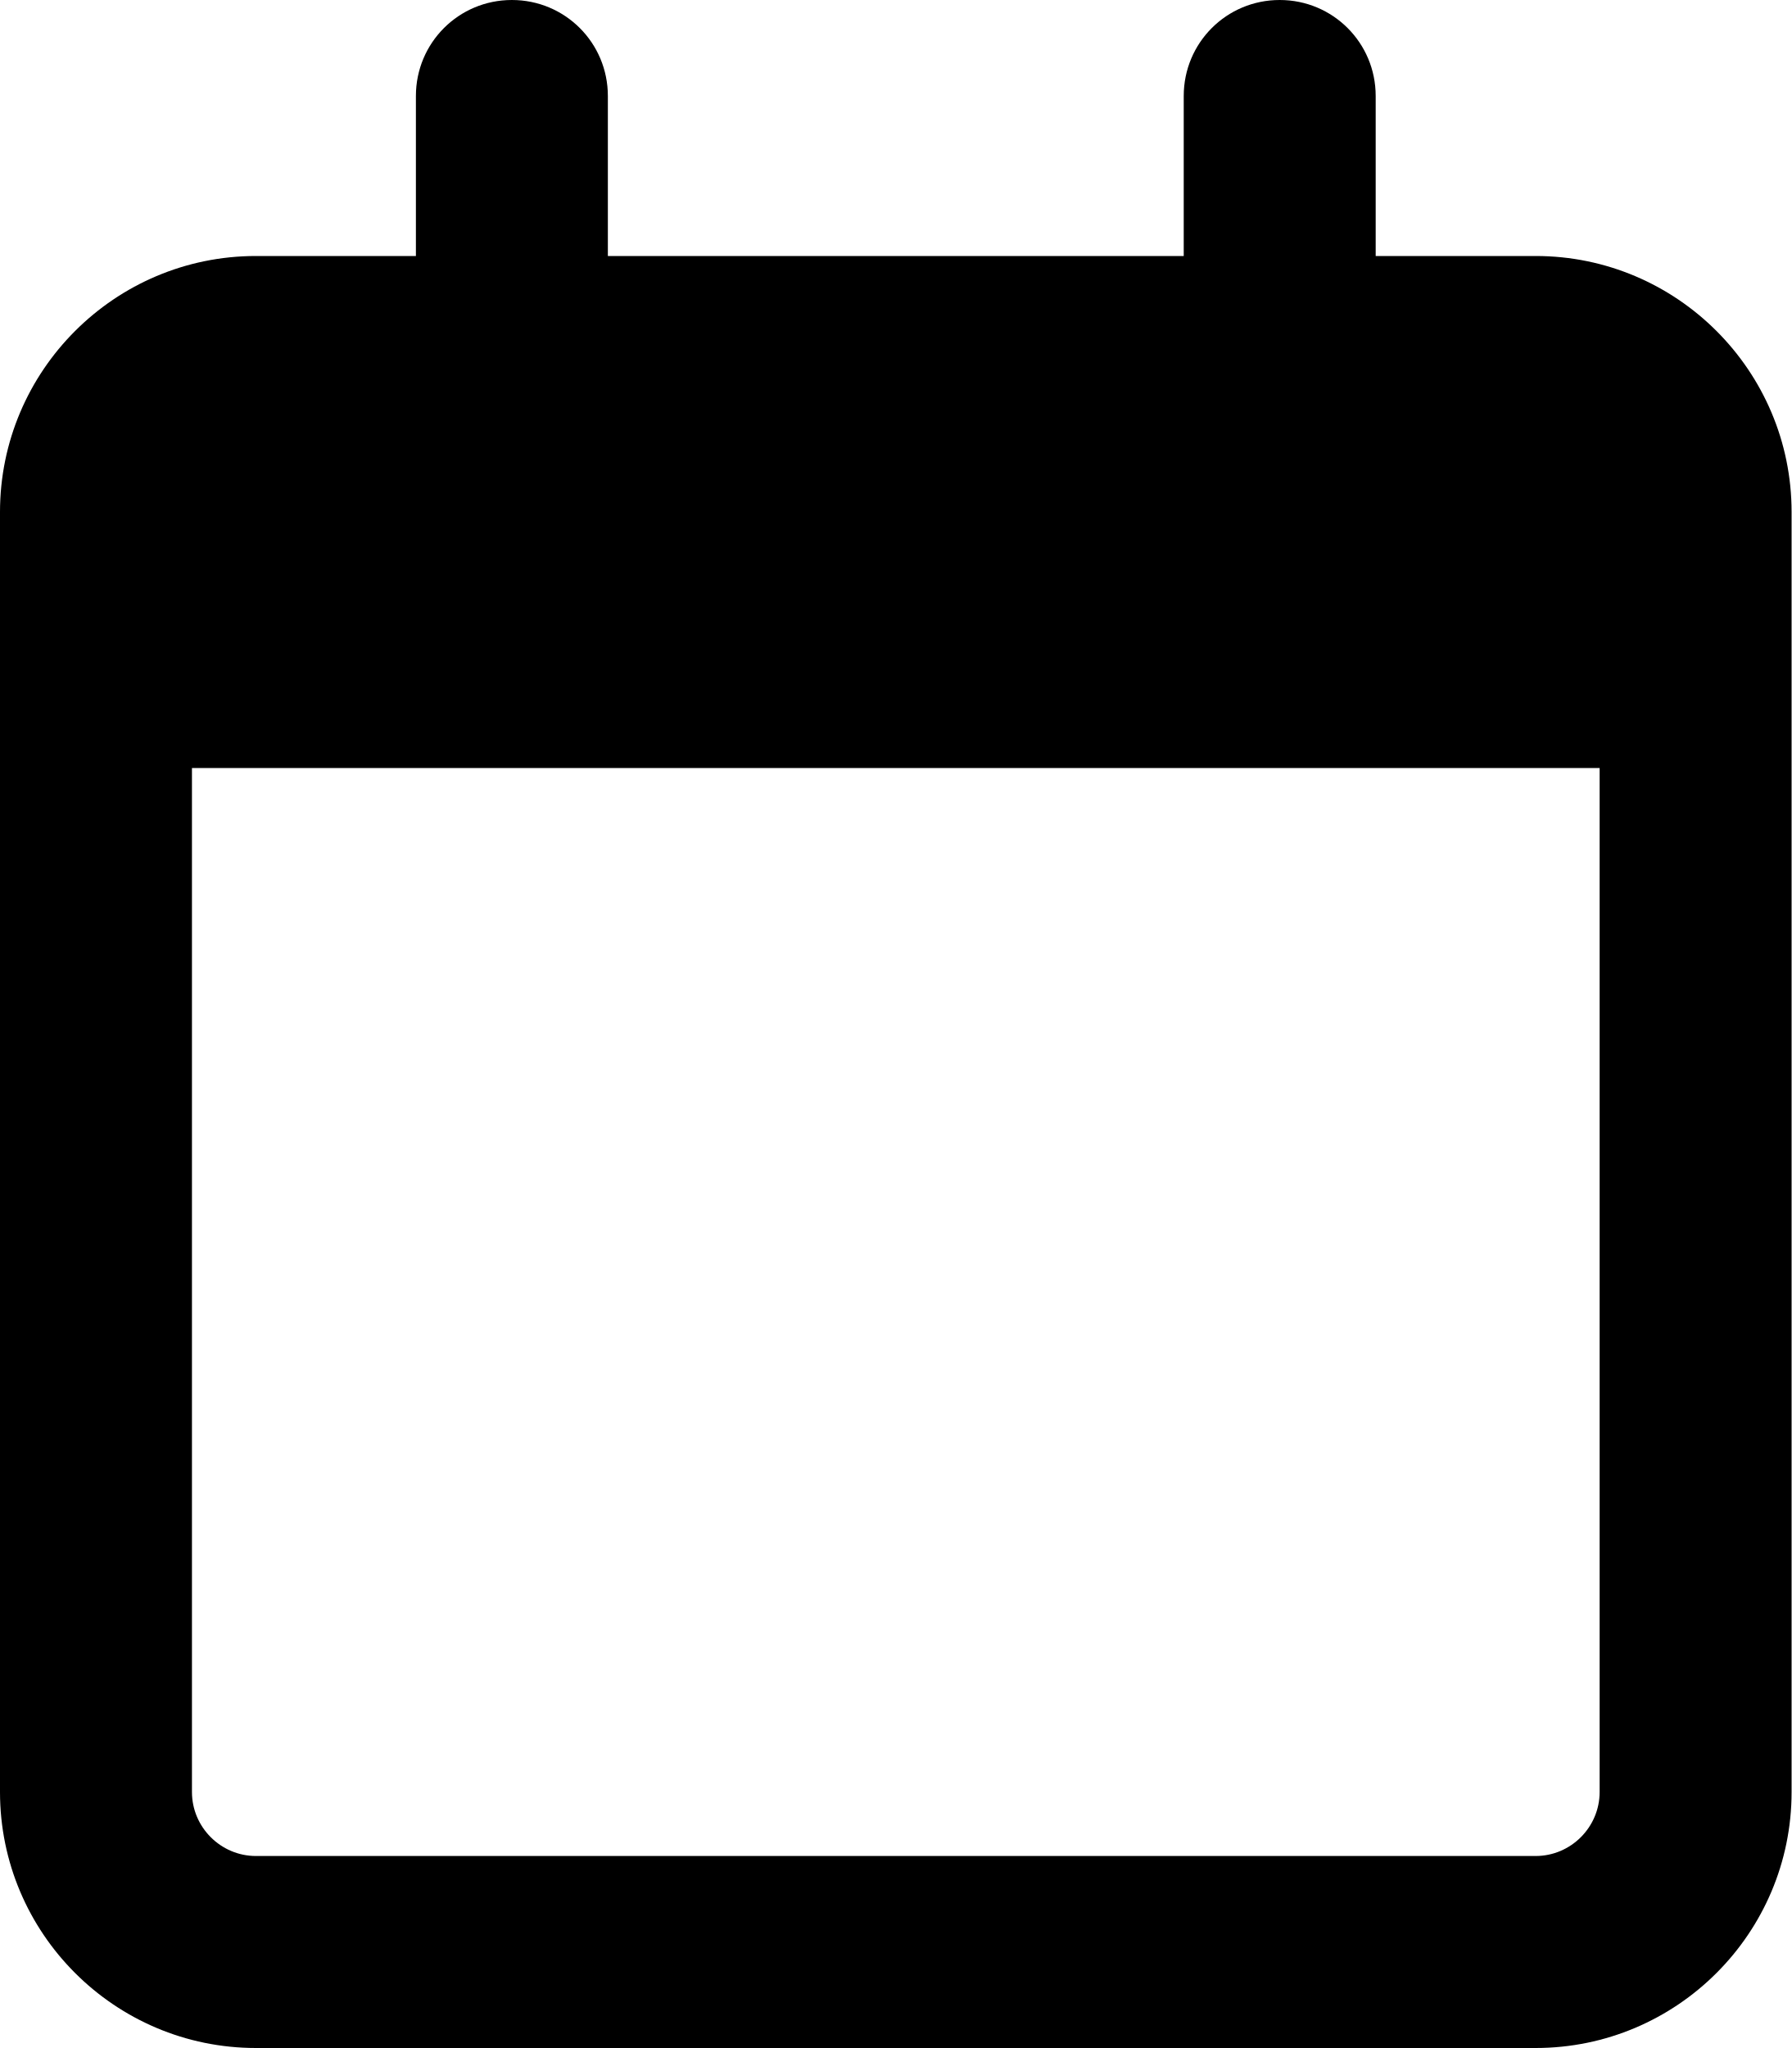
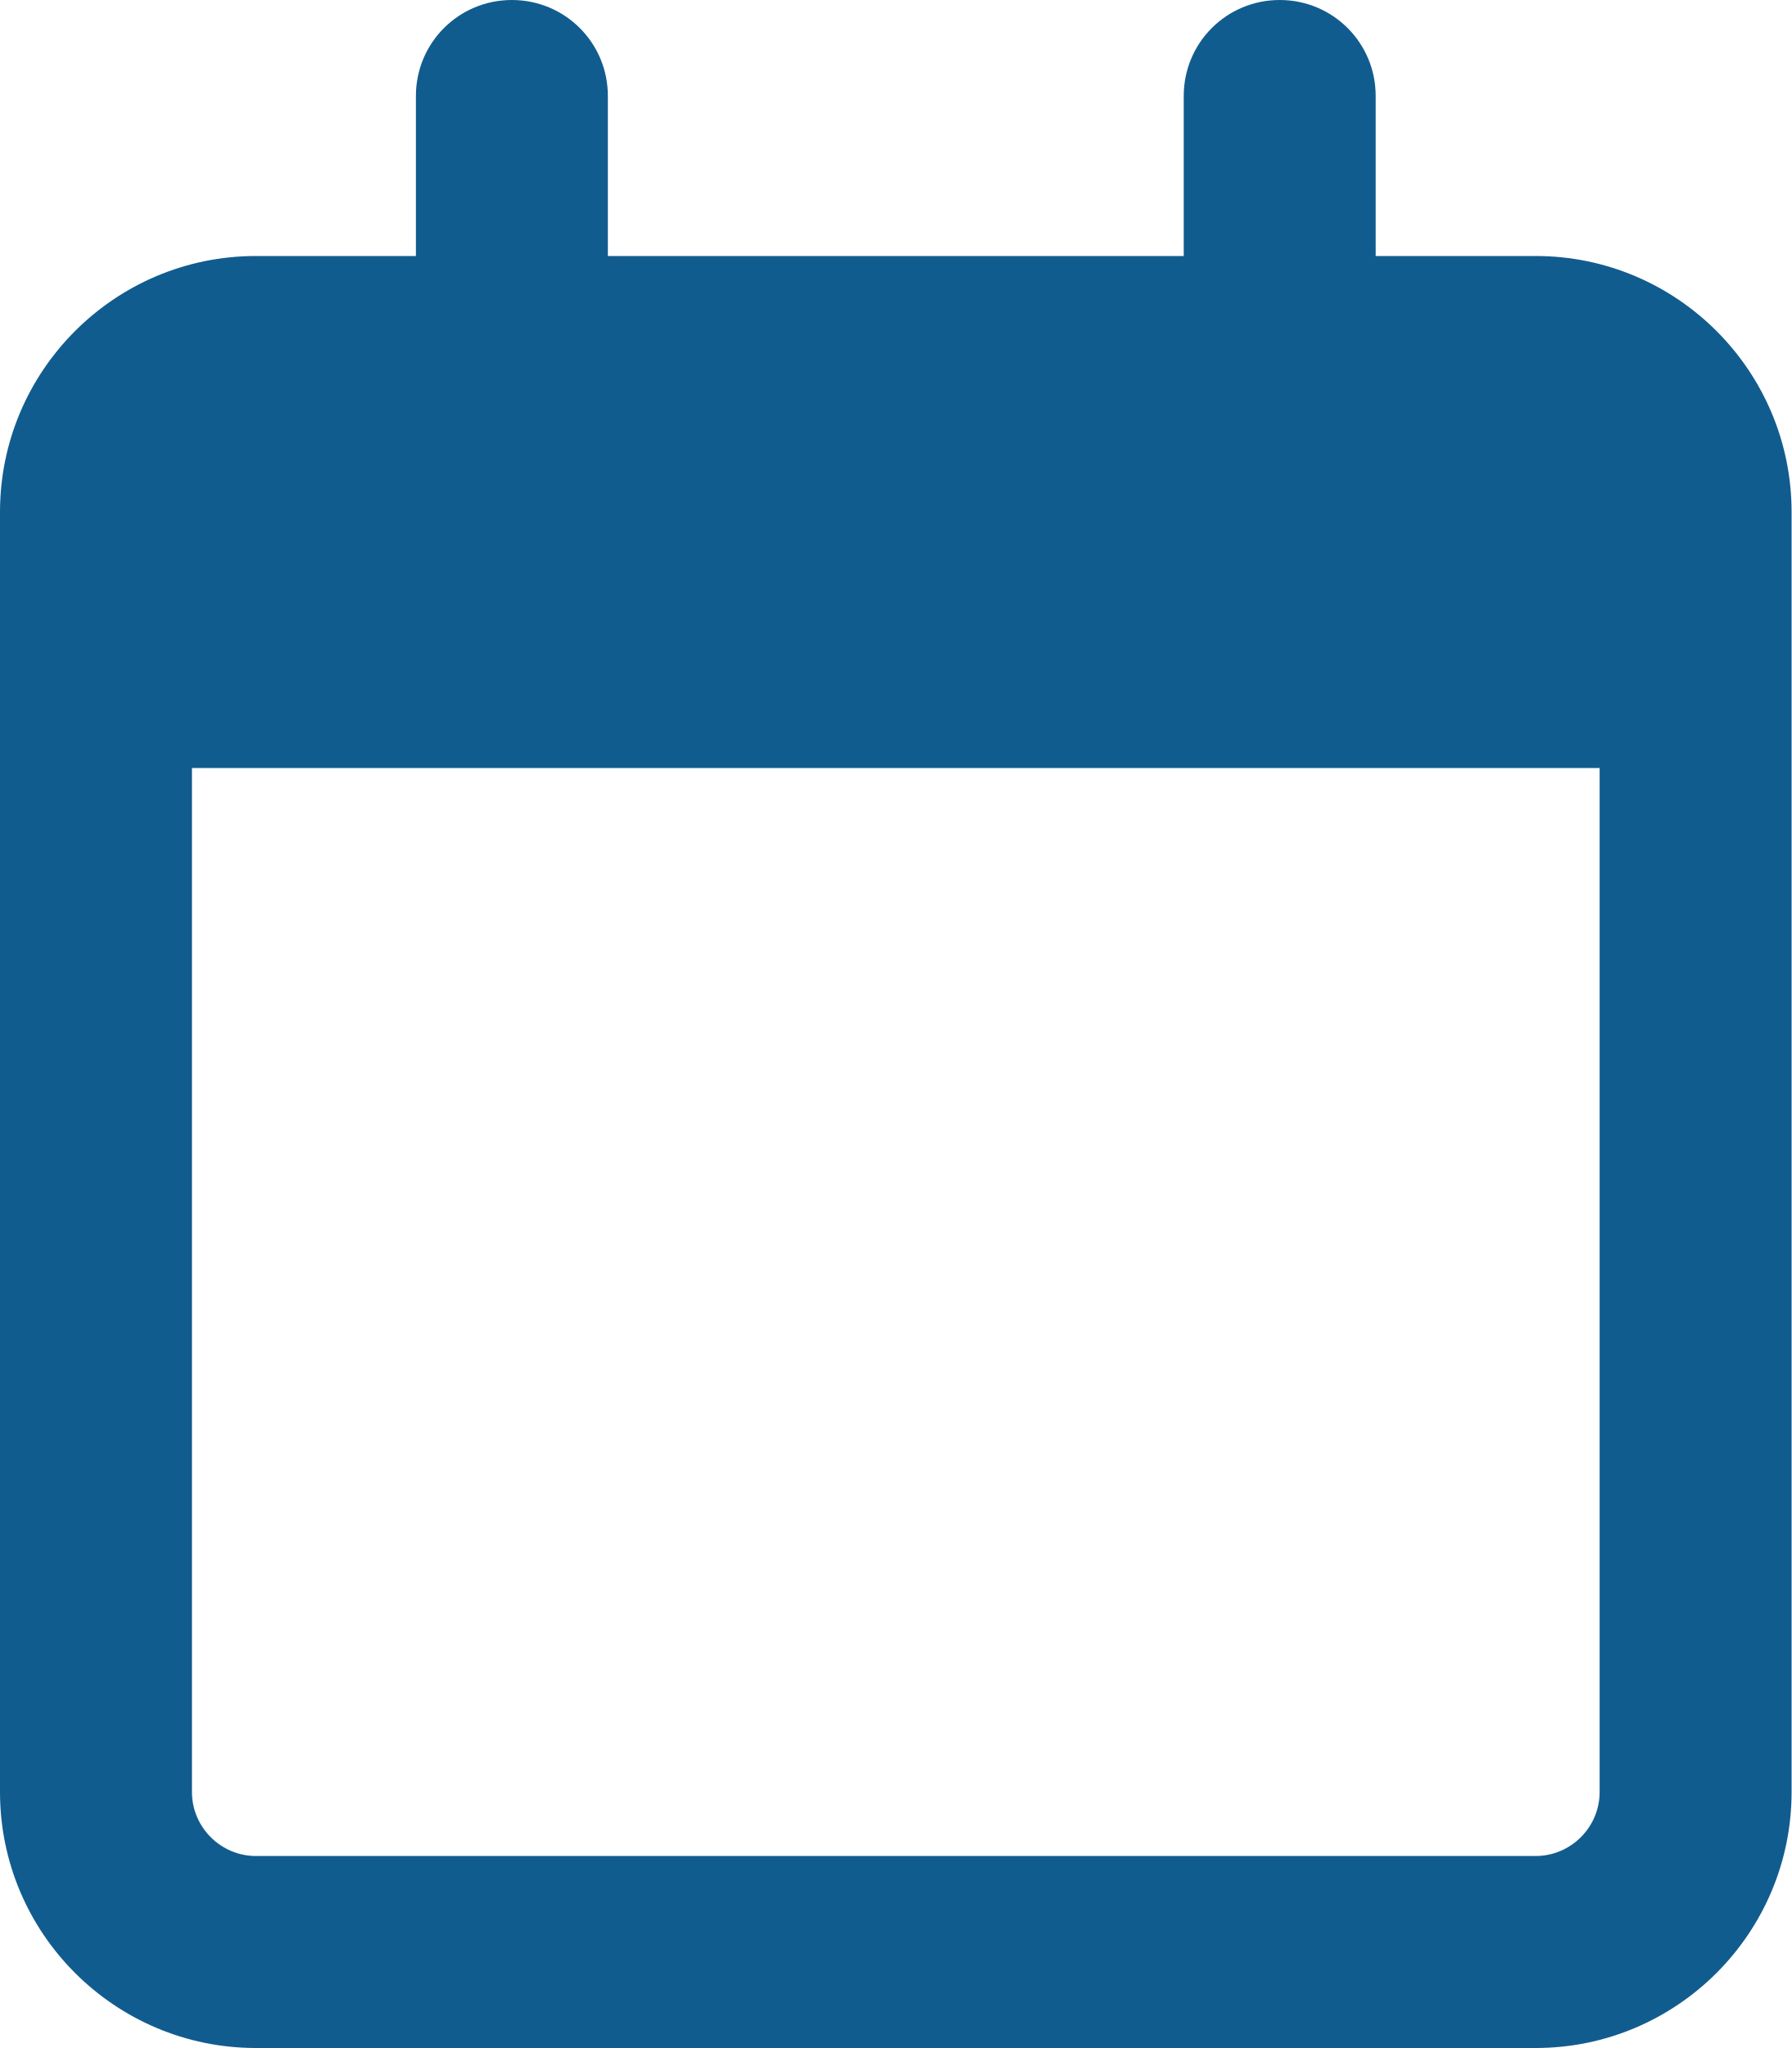
<svg xmlns="http://www.w3.org/2000/svg" viewBox="0 0 448 512">
-   <path d="M152 24c0-13.3-10.7-24-24-24s-24 10.7-24 24l0 40L64 64C28.7 64 0 92.7 0 128l0 16 0 48L0 448c0 35.3 28.7 64 64 64l320 0c35.3 0 64-28.7 64-64l0-256 0-48 0-16c0-35.3-28.7-64-64-64l-40 0 0-40c0-13.3-10.7-24-24-24s-24 10.7-24 24l0 40L152 64l0-40zM48 192l352 0 0 256c0 8.8-7.2 16-16 16L64 464c-8.8 0-16-7.2-16-16l0-256z" />
+   <path fill="#115c8f" d="M152 24c0-13.3-10.7-24-24-24s-24 10.7-24 24l0 40L64 64C28.7 64 0 92.7 0 128l0 16 0 48L0 448c0 35.3 28.7 64 64 64l320 0c35.3 0 64-28.7 64-64l0-256 0-48 0-16c0-35.3-28.7-64-64-64l-40 0 0-40c0-13.3-10.7-24-24-24s-24 10.7-24 24l0 40L152 64l0-40zM48 192l352 0 0 256c0 8.8-7.2 16-16 16L64 464c-8.8 0-16-7.2-16-16l0-256z" />
</svg>
